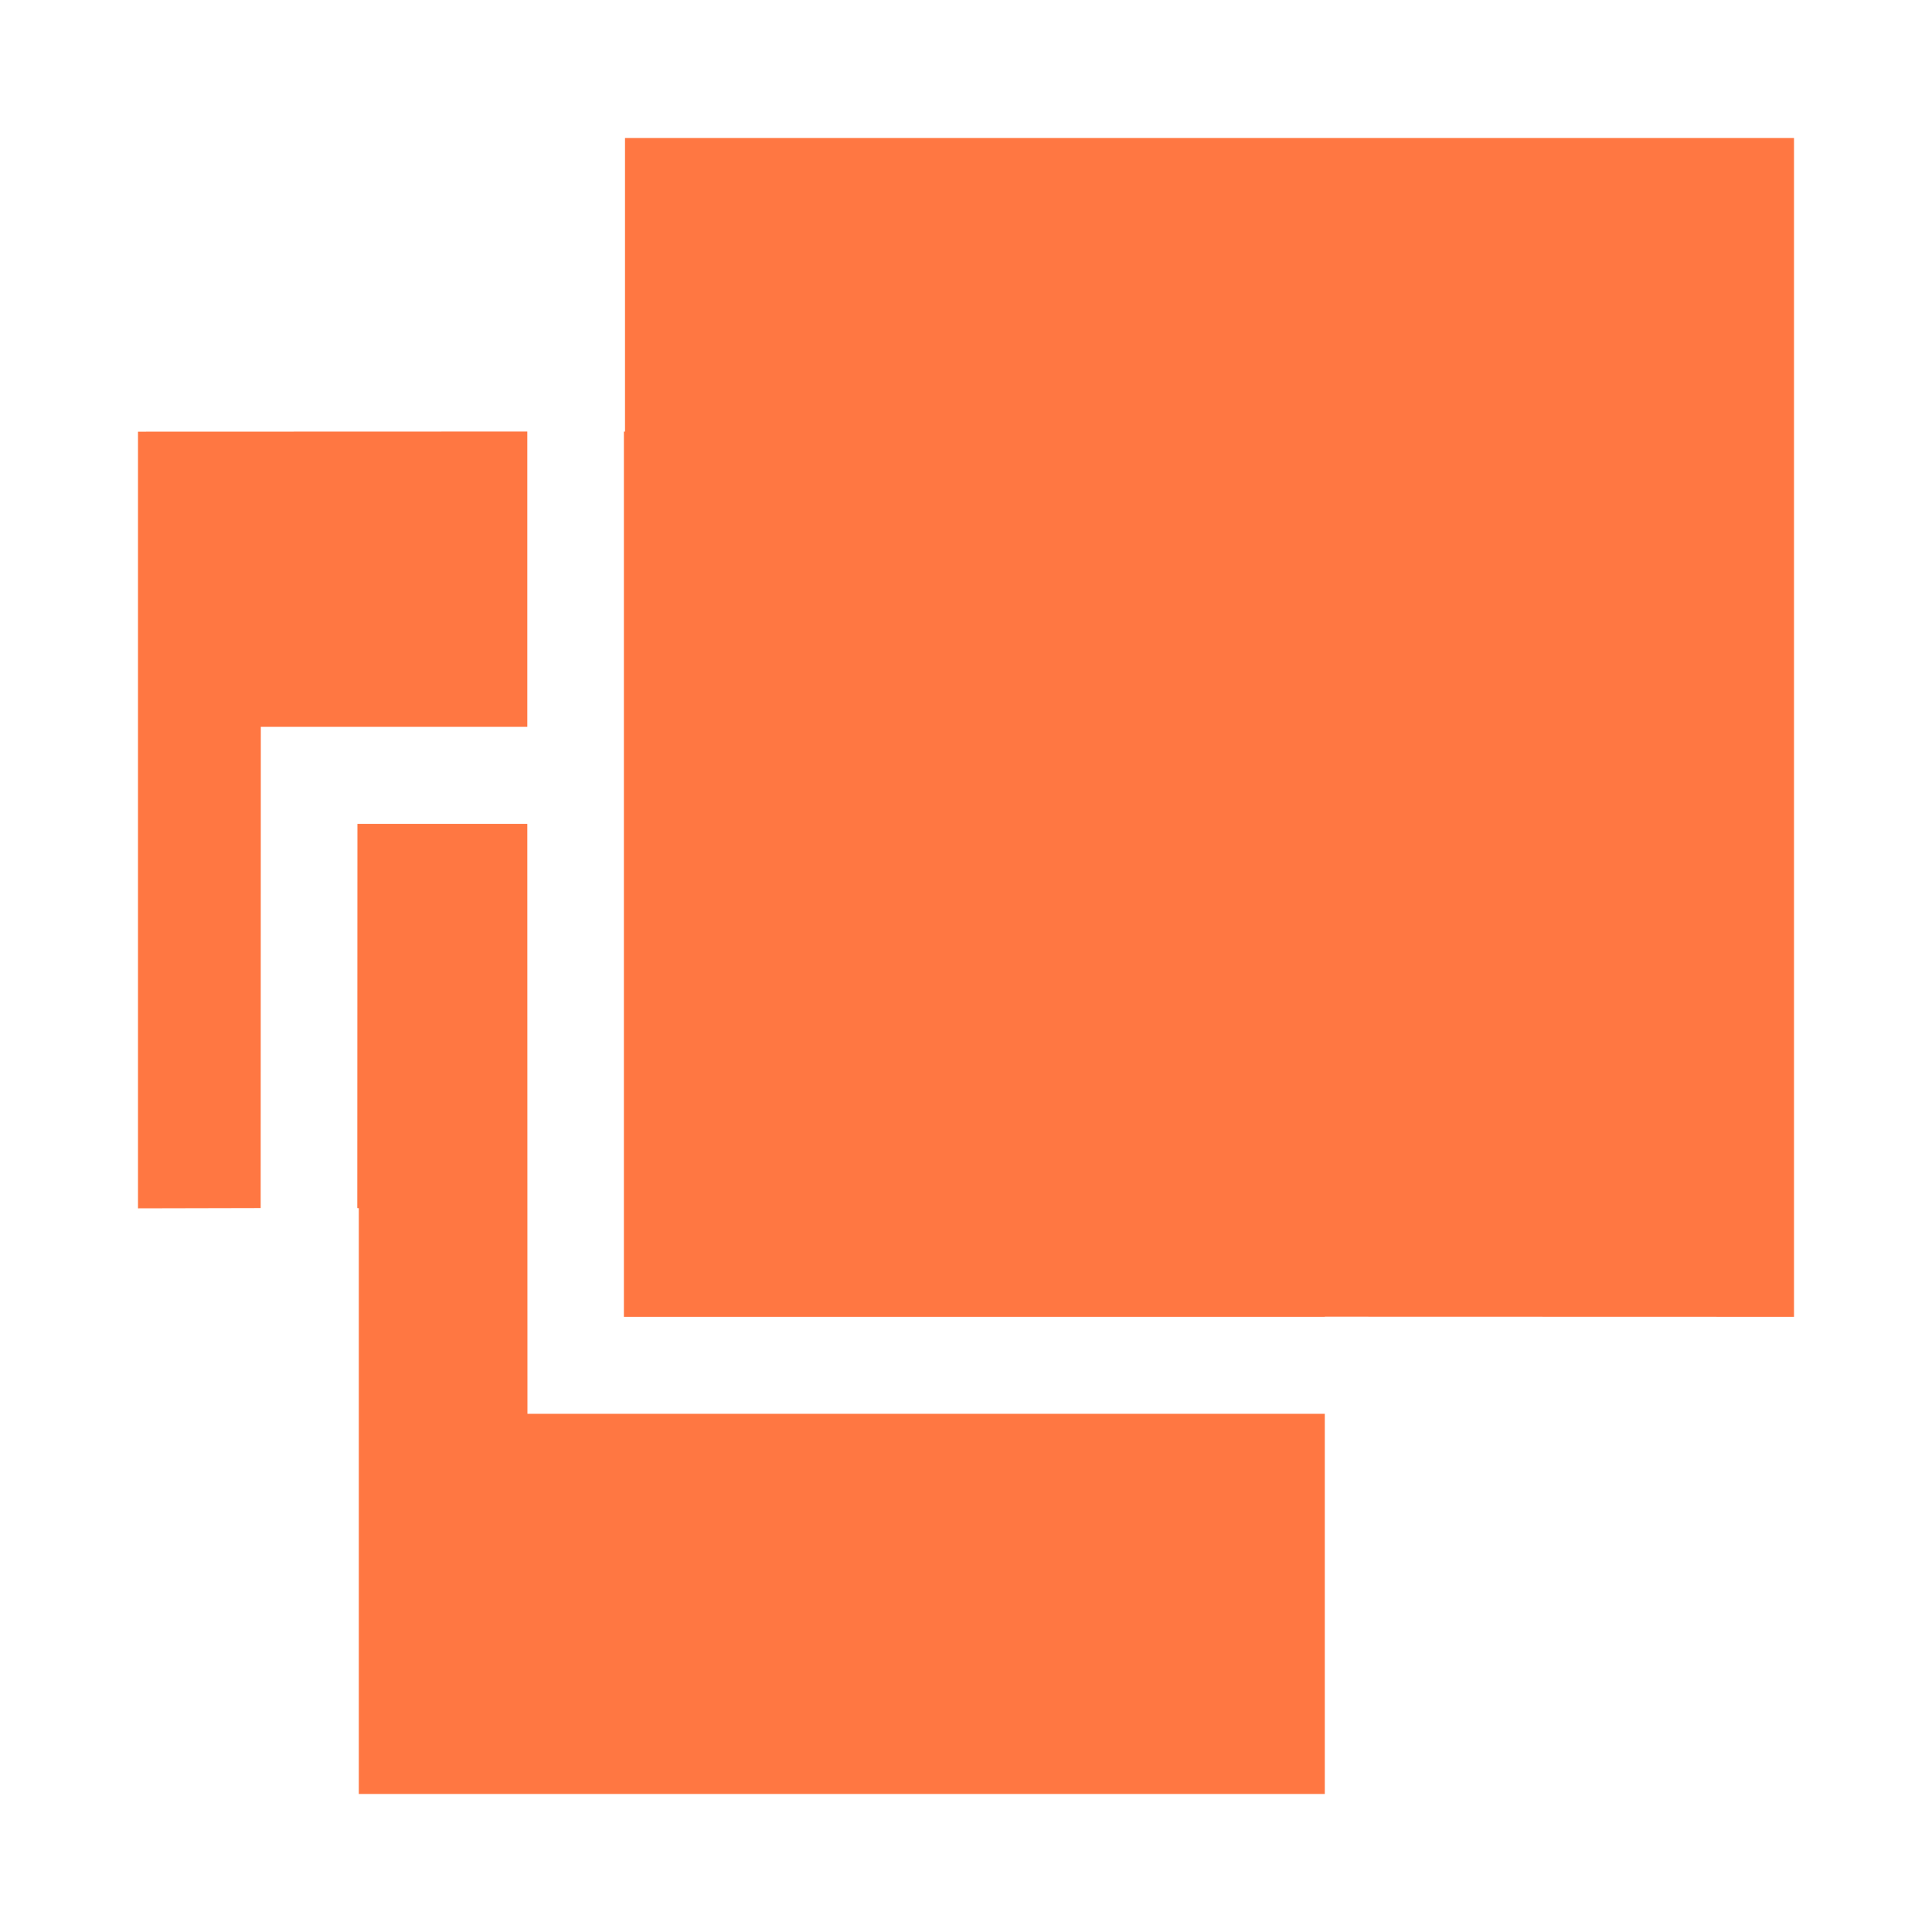
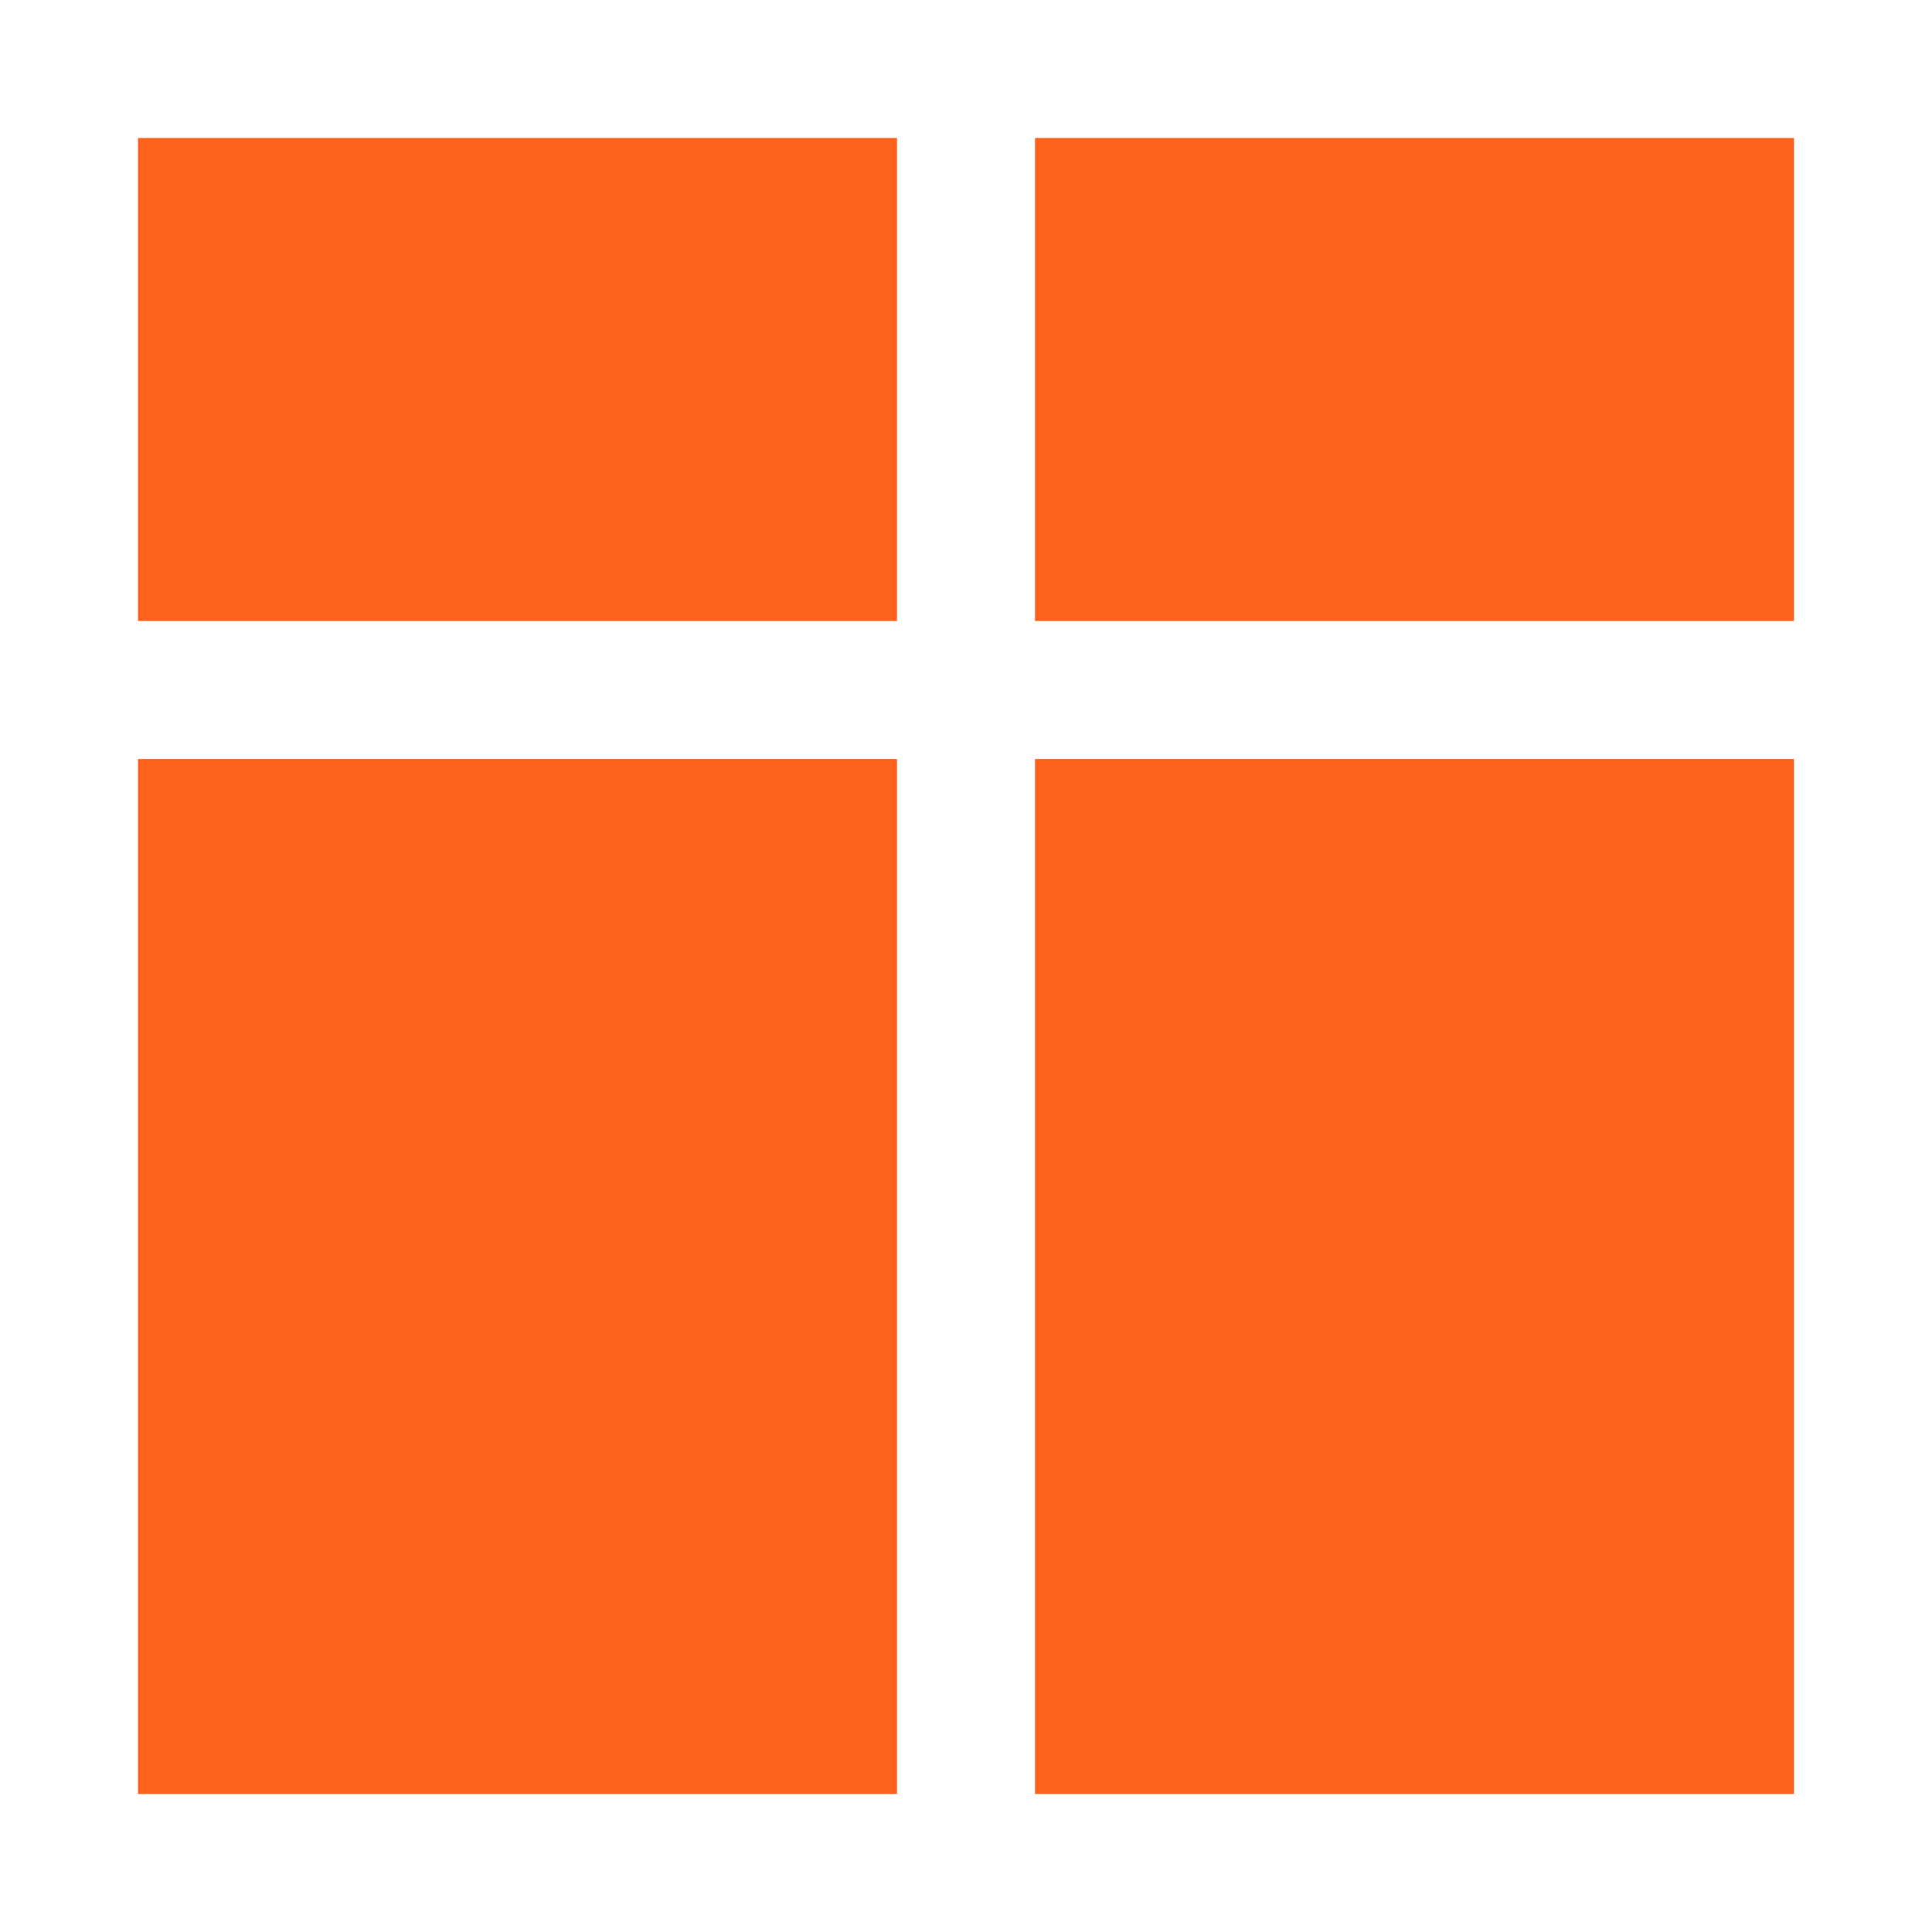
- <svg xmlns="http://www.w3.org/2000/svg" width="14px" height="14px" viewBox="0 0 14 14" version="1.1">
-   <g id="Final" stroke="none" stroke-width="1" fill="none" fill-rule="evenodd">
-     <g id="Artboard" transform="translate(-48, -48)">
-       <g id="Tables" transform="translate(48, 48)">
-         <rect id="Rectangle-Copy-2" x="0" y="0" width="14" height="14" />
-         <g id="Group-83-Copy" transform="translate(1, 1)" fill="#FF7742">
-           <path d="M2.821,4.97 L2.822,9.245 L8.6,9.245 L8.6,12 L1.6,12 L1.6,7.755 L1.589,7.754 L1.59,4.97 L2.821,4.97 Z M12,8.542 L8.6,8.541 L8.6,8.542 L3.521,8.542 L3.521,2.127 L3.529,2.128 L3.529,-9.12159237e-13 L12,-9.12159237e-13 L12,8.542 Z M2.821,2.127 L2.821,4.267 L0.89,4.267 L0.889,7.754 L-9.76996262e-14,7.756 L-9.76996262e-14,2.128 L2.821,2.127 Z" id="Combined-Shape" />
-         </g>
-       </g>
-     </g>
-   </g>
+ <svg xmlns="http://www.w3.org/2000/svg" width="14" height="14" viewBox="0 0 14 14" fill="none">
+   <path fill-rule="evenodd" clip-rule="evenodd" d="M1 1H6.5V4.5H1V1ZM6.5 5.5H1V13H6.5V5.5ZM13 5.5H7.5V13H13V5.5ZM13 1H7.5V4.5H13V1Z" fill="#FE621D" />
</svg>
